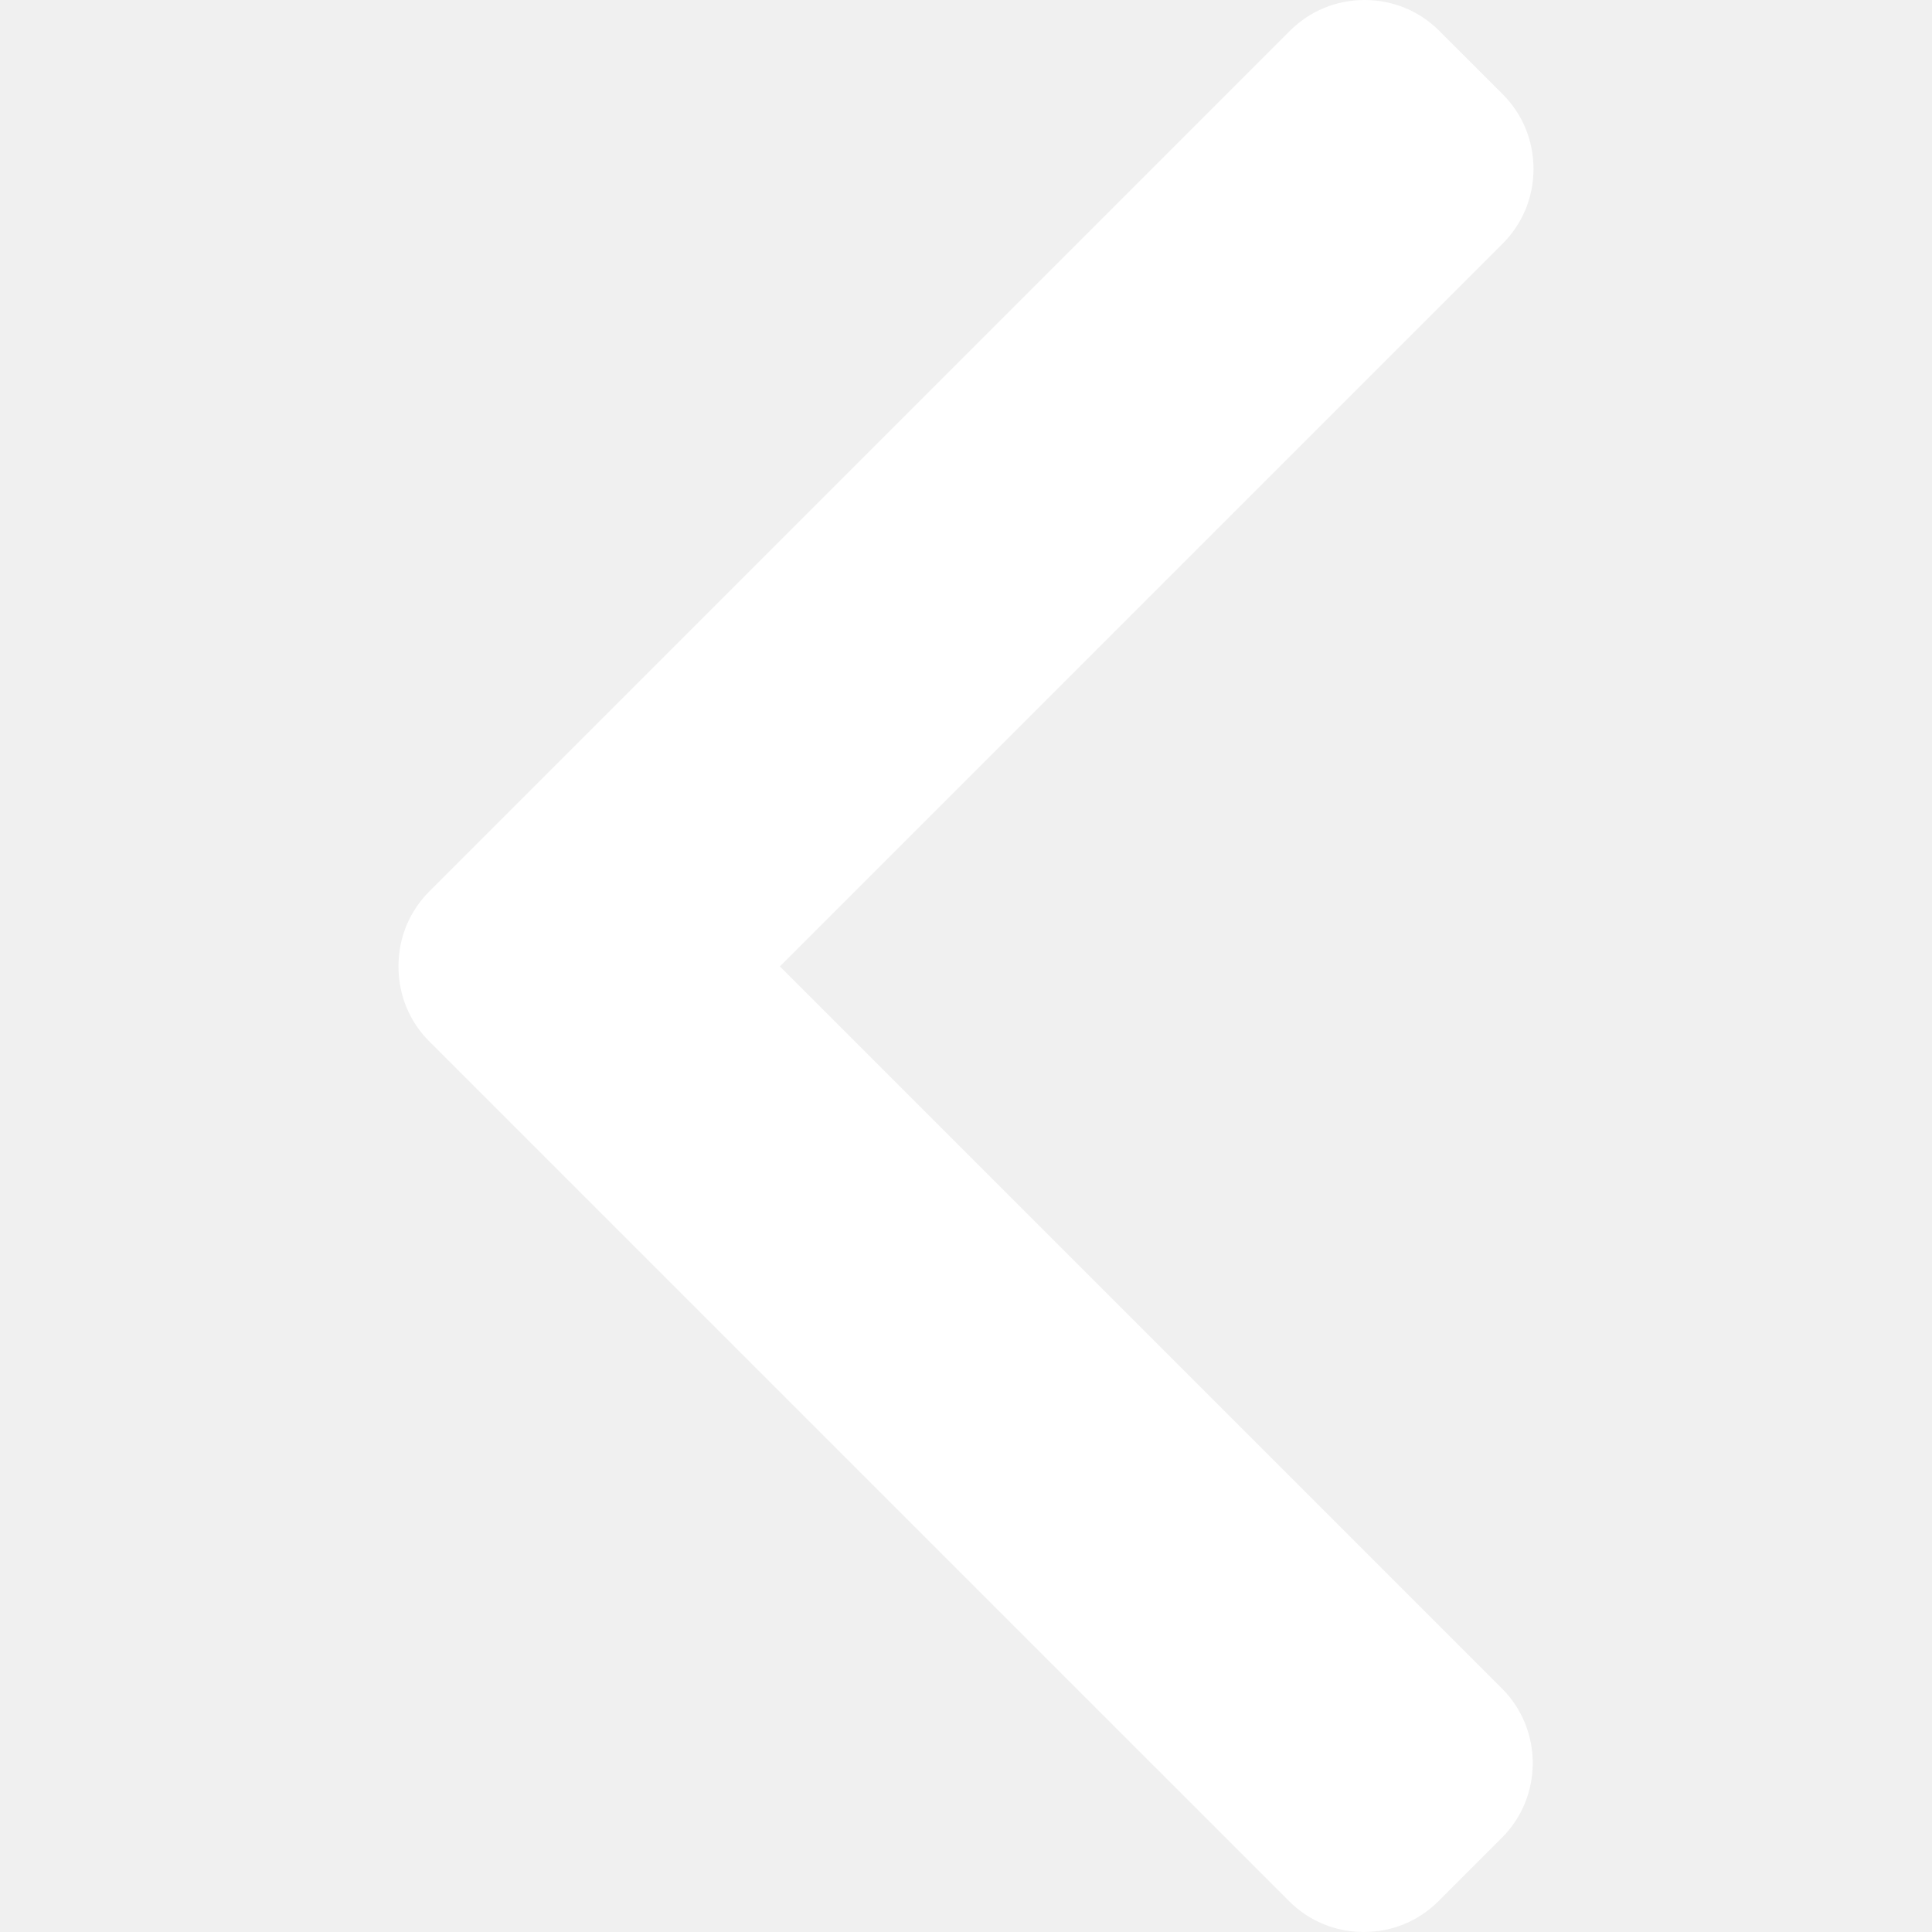
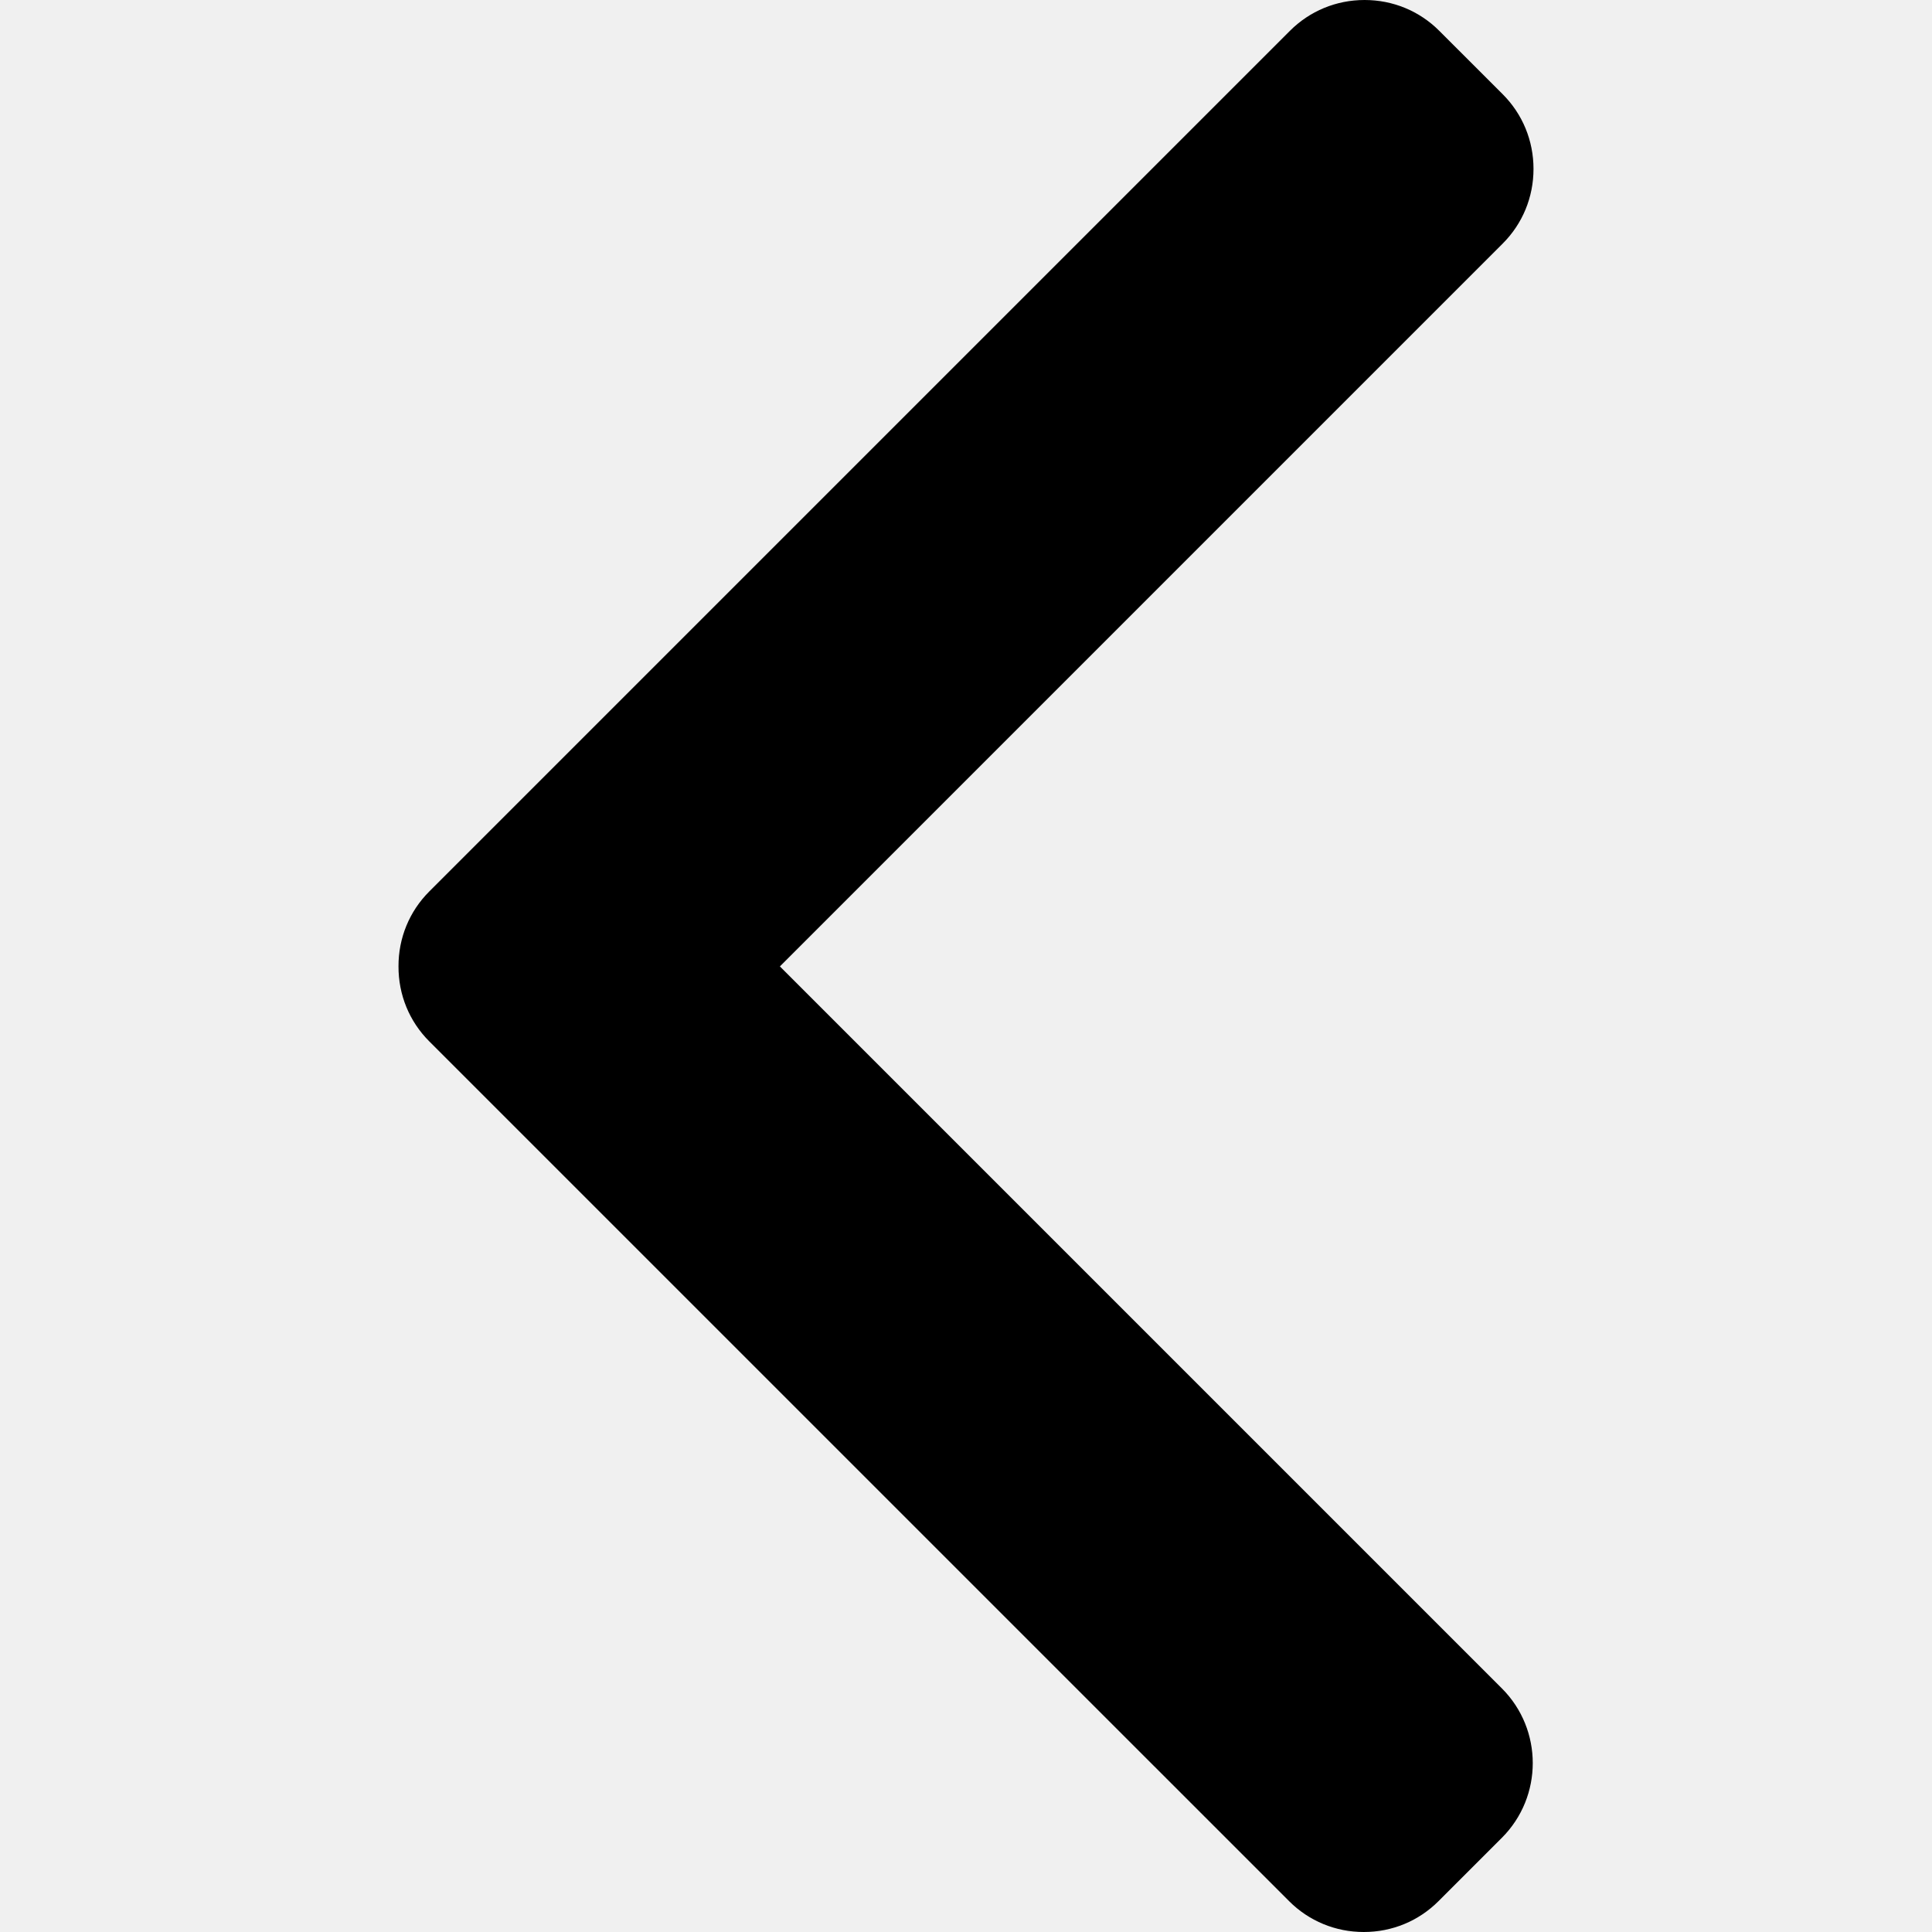
- <svg xmlns="http://www.w3.org/2000/svg" width="24" height="24" x="0" y="0" viewBox="0 0 492 492" fill="#fff">
+ <svg xmlns="http://www.w3.org/2000/svg" width="24" height="24" x="0" y="0" viewBox="0 0 492 492" fill="currentColor">
  <g>
    <path d="M198.608 246.104 382.664 62.04c5.068-5.056 7.856-11.816 7.856-19.024 0-7.212-2.788-13.968-7.856-19.032l-16.128-16.12C361.476 2.792 354.712 0 347.504 0s-13.964 2.792-19.028 7.864L109.328 227.008c-5.084 5.08-7.868 11.868-7.848 19.084-.02 7.248 2.76 14.028 7.848 19.112l218.944 218.932c5.064 5.072 11.82 7.864 19.032 7.864 7.208 0 13.964-2.792 19.032-7.864l16.124-16.12c10.492-10.492 10.492-27.572 0-38.06L198.608 246.104z">
        </path>
  </g>
</svg>
